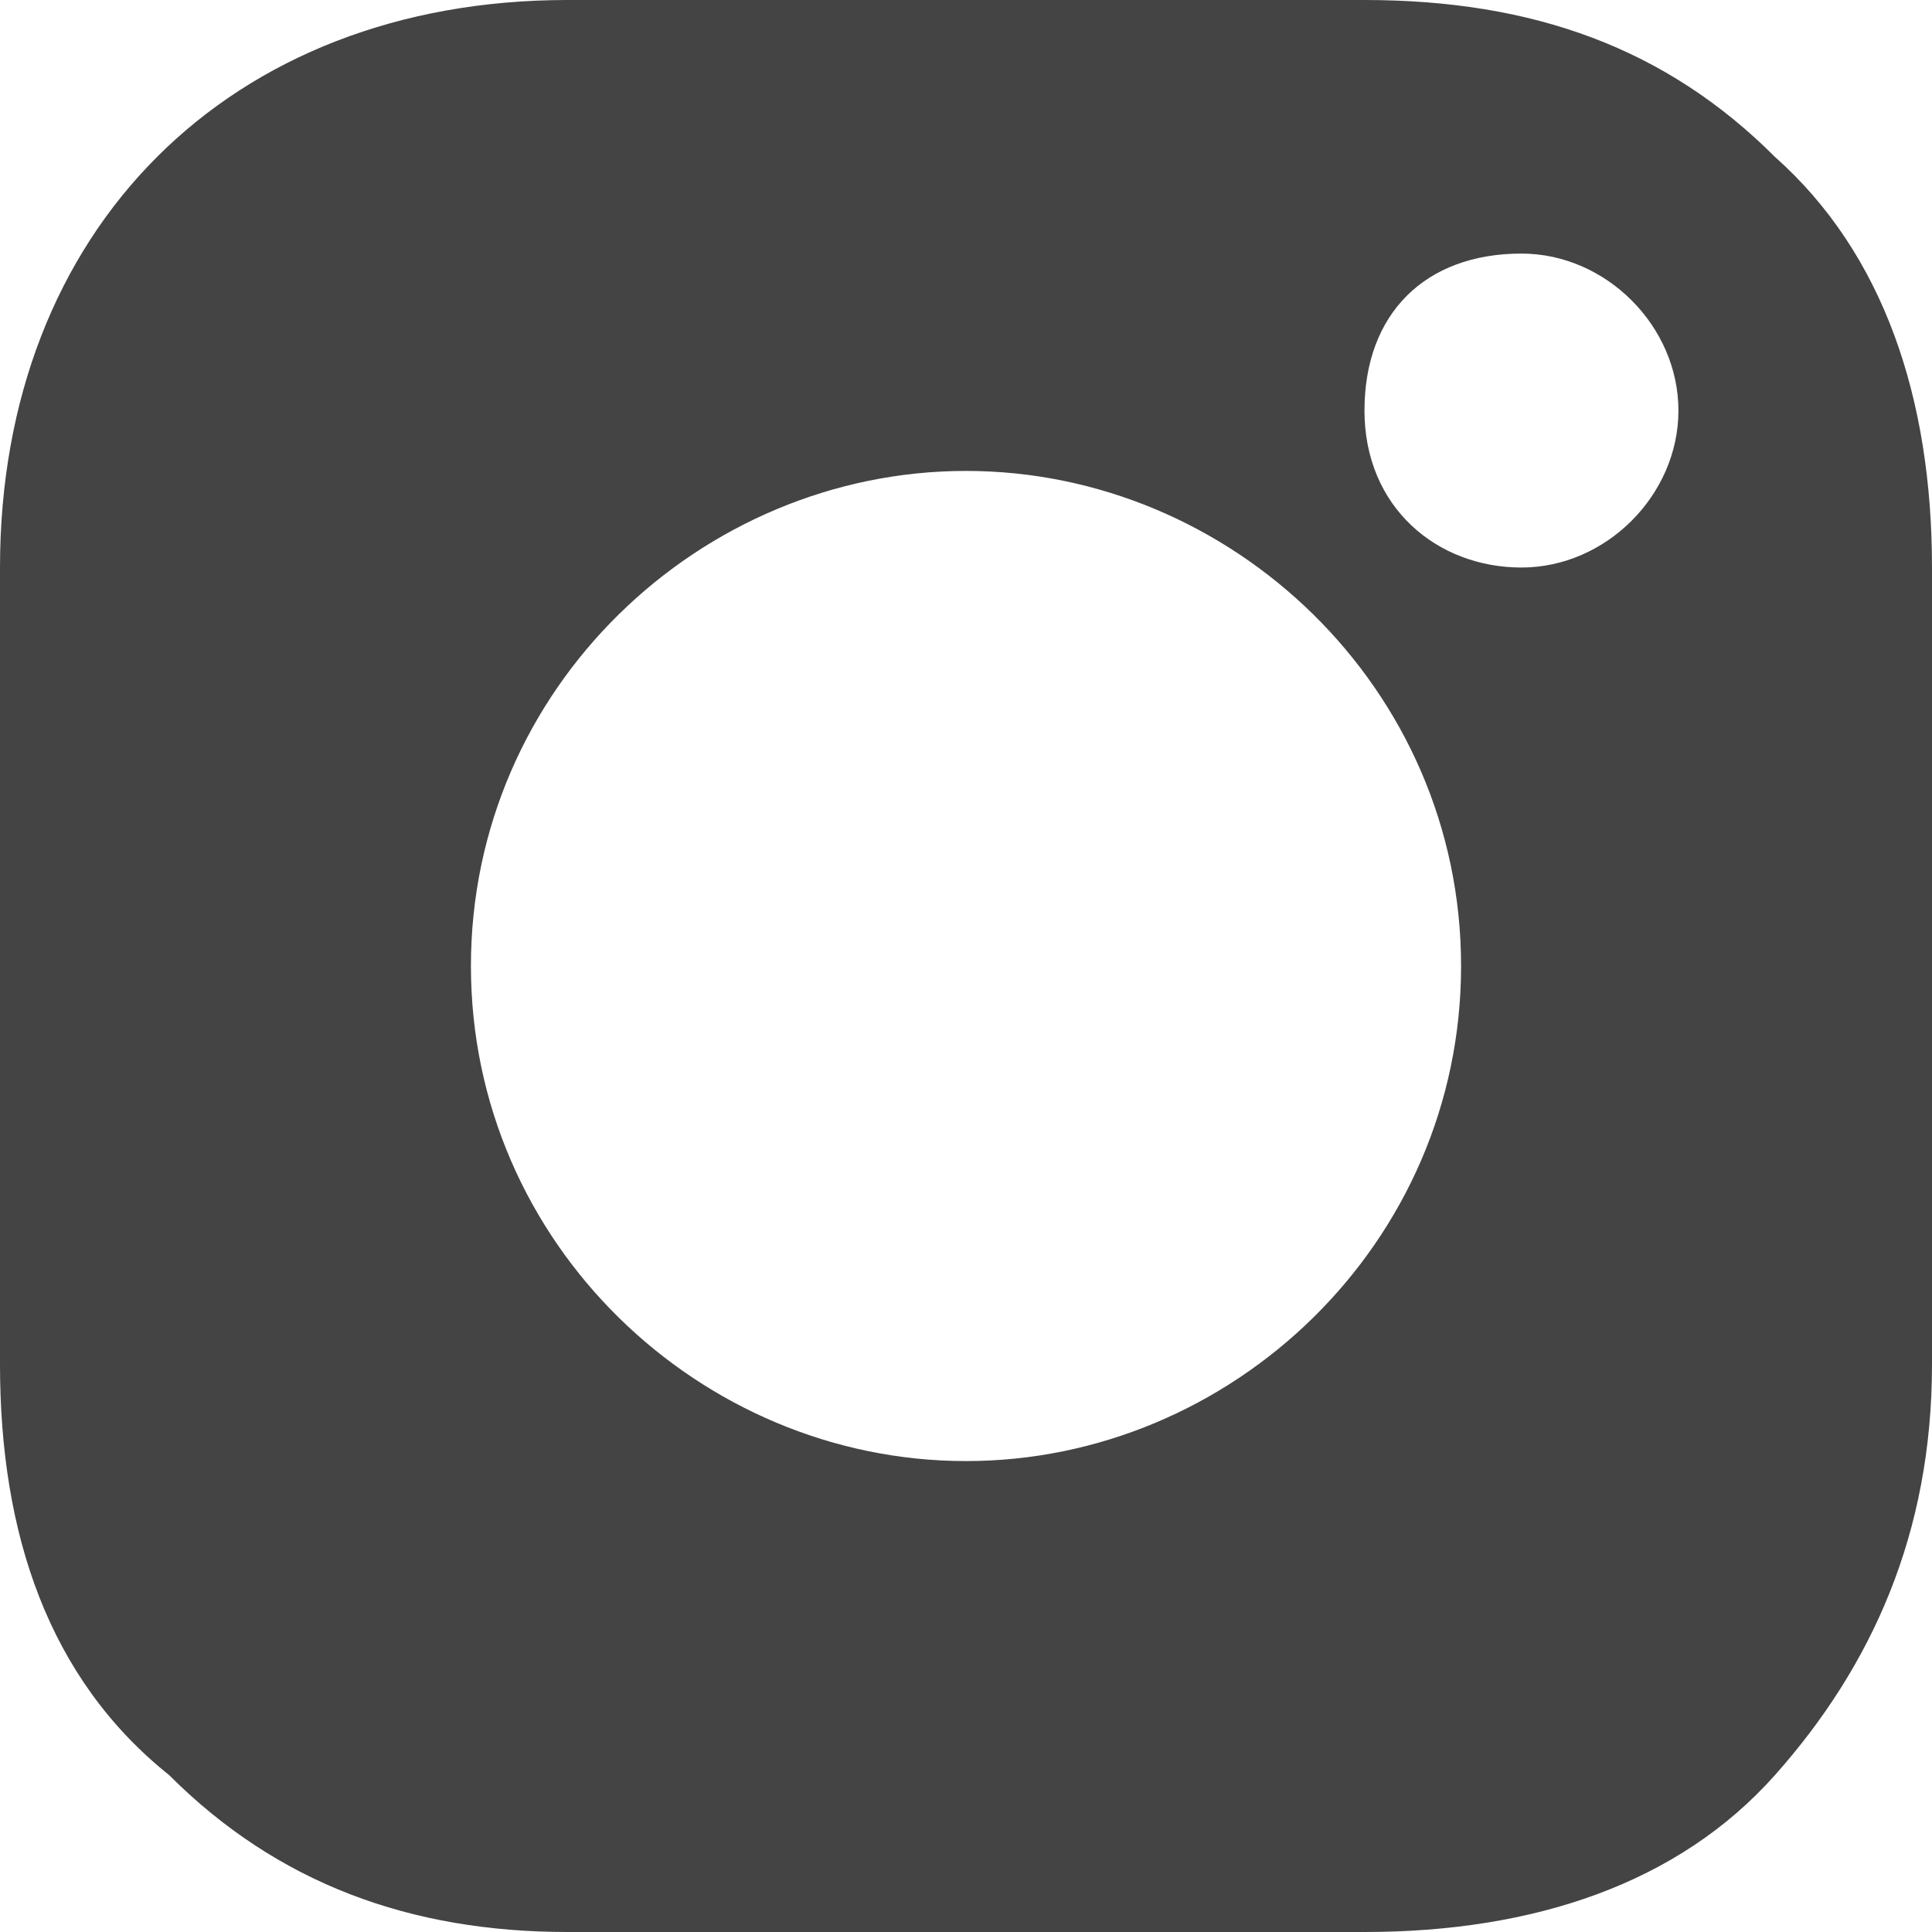
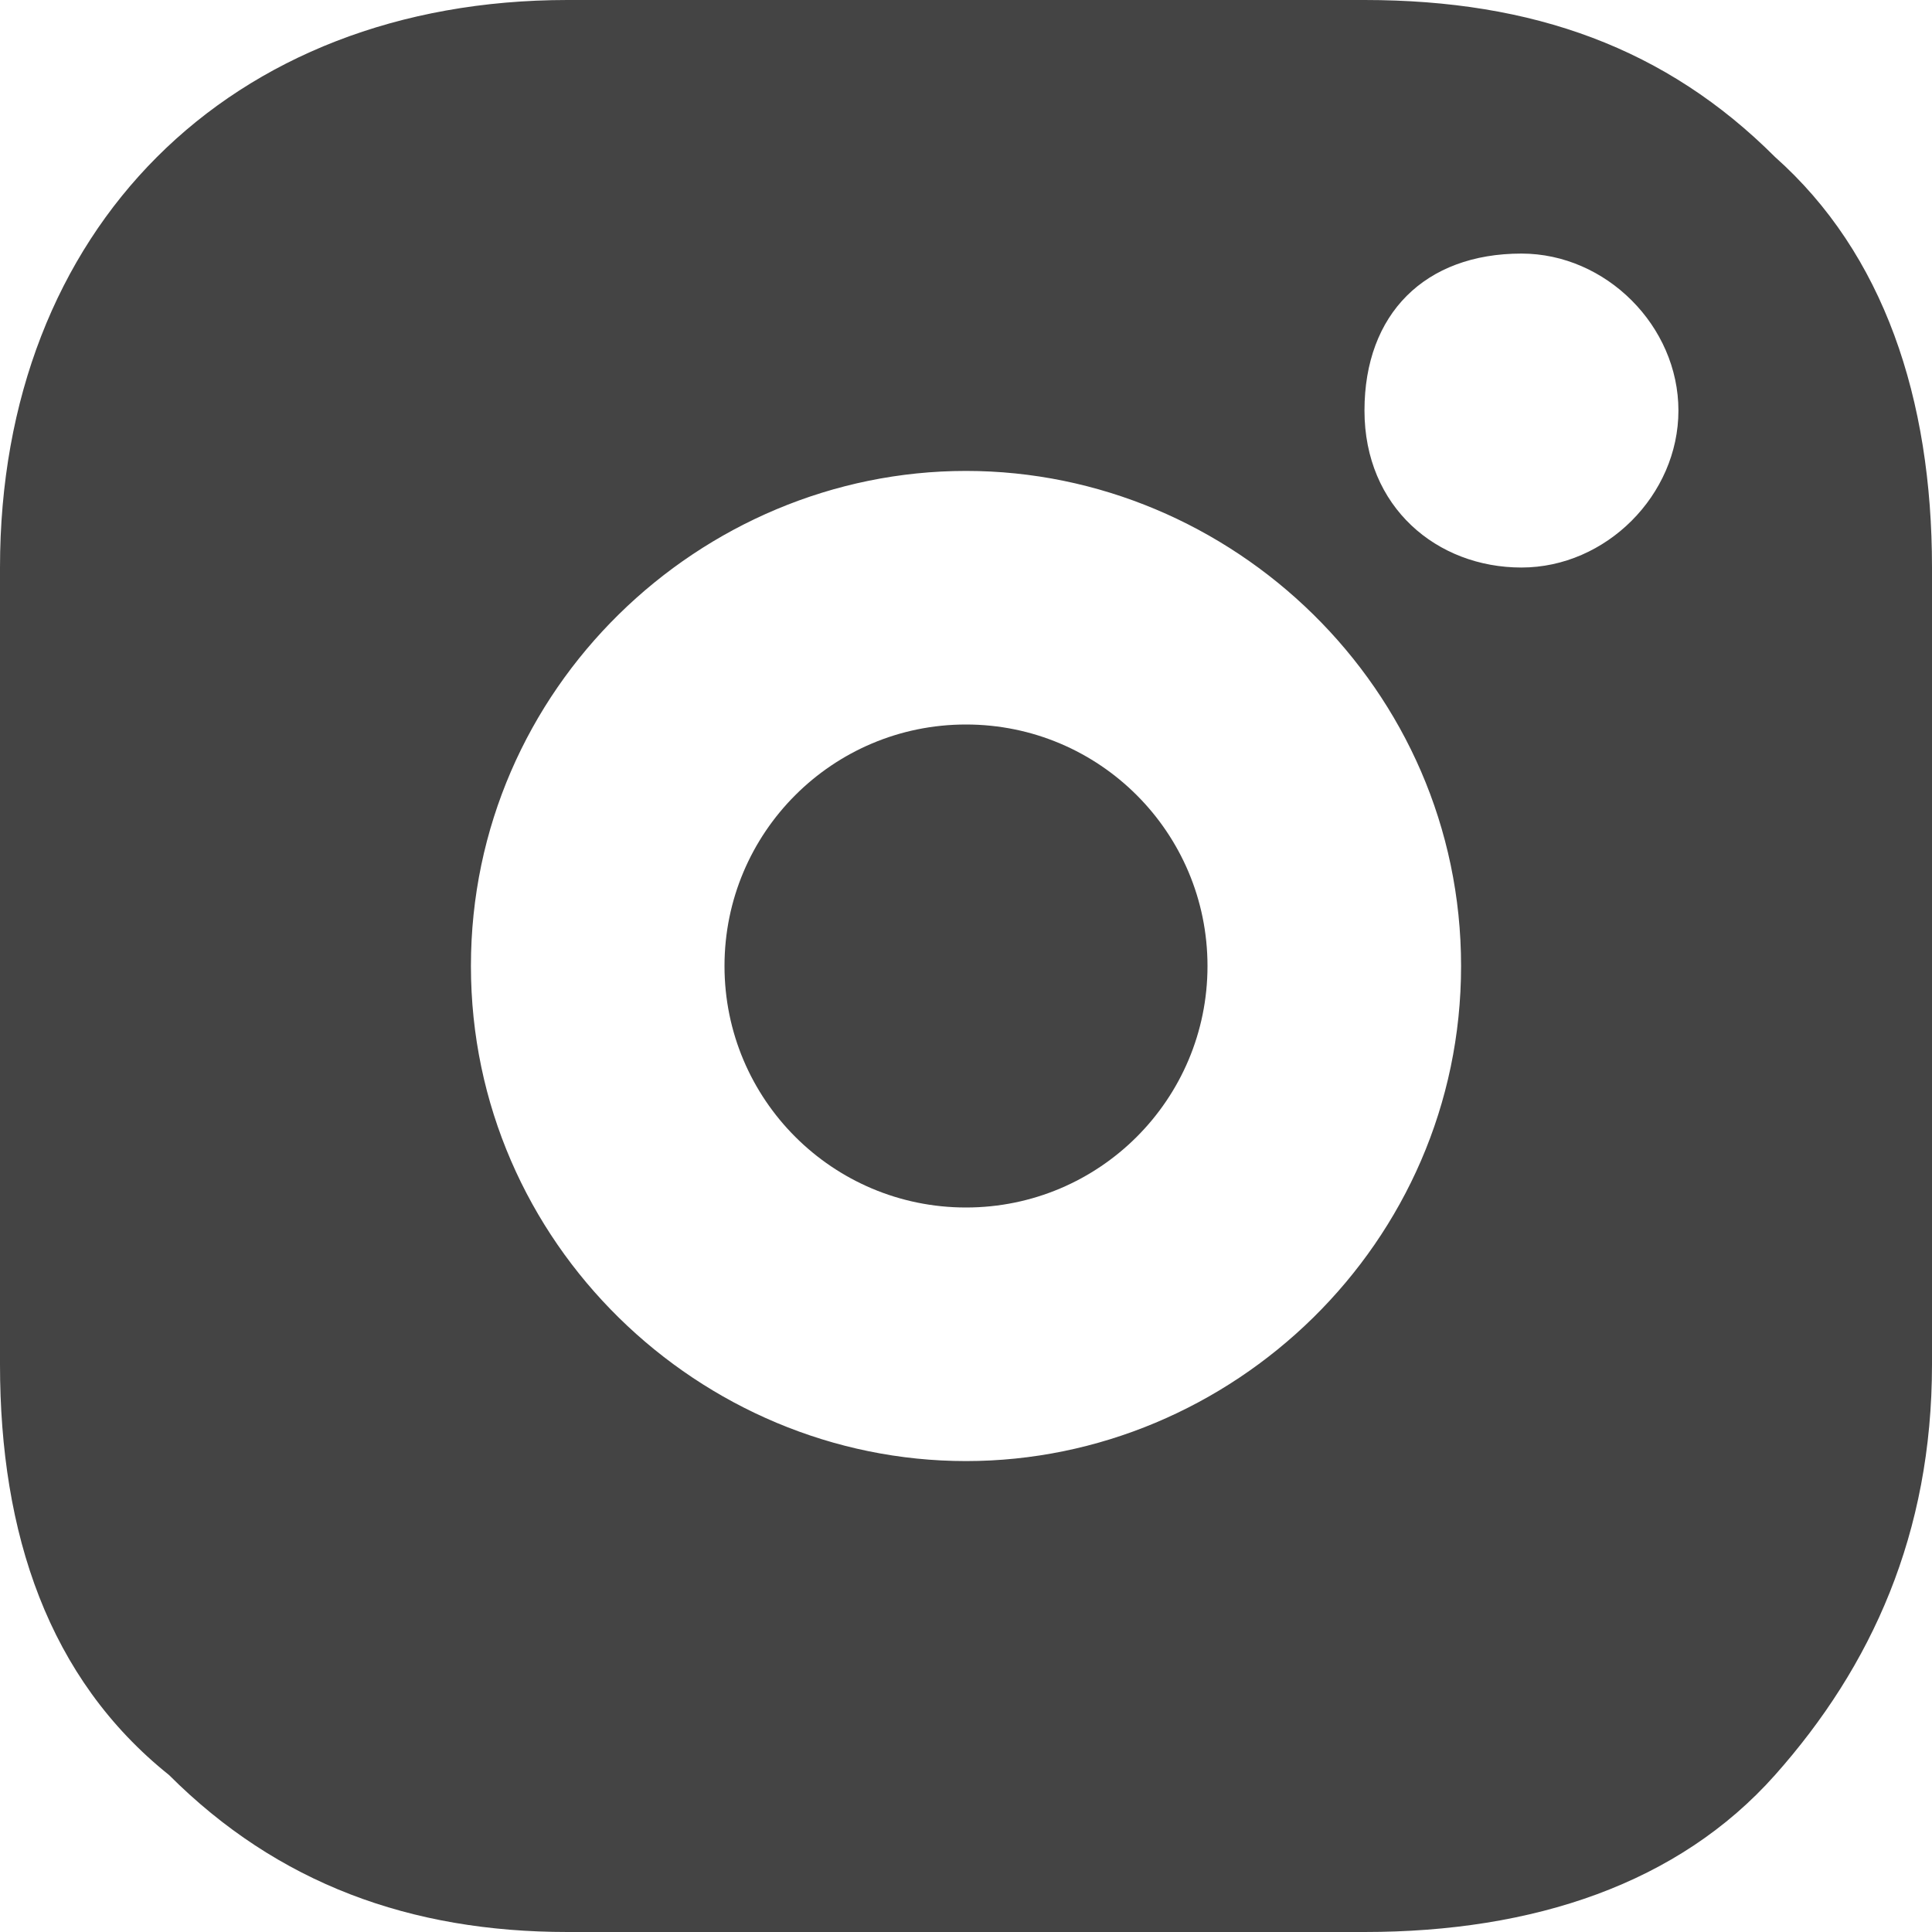
<svg xmlns="http://www.w3.org/2000/svg" width="16" height="16" viewBox="0 0 16 16" fill="none">
+   <path d="M8 10C9.105 10 10 9.105 10 8C10 6.895 9.105 6 8 6C6.895 6 6 6.895 6 8C6 9.105 6.895 10 8 10Z" fill="#444444" />
  <path d="M14.7 1.3C13.8 0.4 12.7 0 11.3 0H4.7C1.9 0 0 1.9 0 4.7V11.3C0 12.7 0.4 13.9 1.4 14.7C2.3 15.6 3.4 16 4.7 16H11.3C12.7 16 13.9 15.6 14.7 14.7C15.5 13.8 16 12.7 16 11.3V4.7C16 3.3 15.6 2.1 14.7 1.3ZM8 12.1C5.8 12.1 3.9 10.3 3.9 8C3.9 5.7 5.8 3.9 8 3.9C10.2 3.9 12.1 5.7 12.1 8C12.1 10.3 10.2 12.1 8 12.1ZM12.6 4.7C11.9 4.7 11.3 4.2 11.3 3.4C11.3 2.6 11.8 2.1 12.6 2.1C13.3 2.1 13.9 2.7 13.9 3.4C13.9 4.1 13.3 4.7 12.6 4.7Z" fill="#444444" />
</svg>
